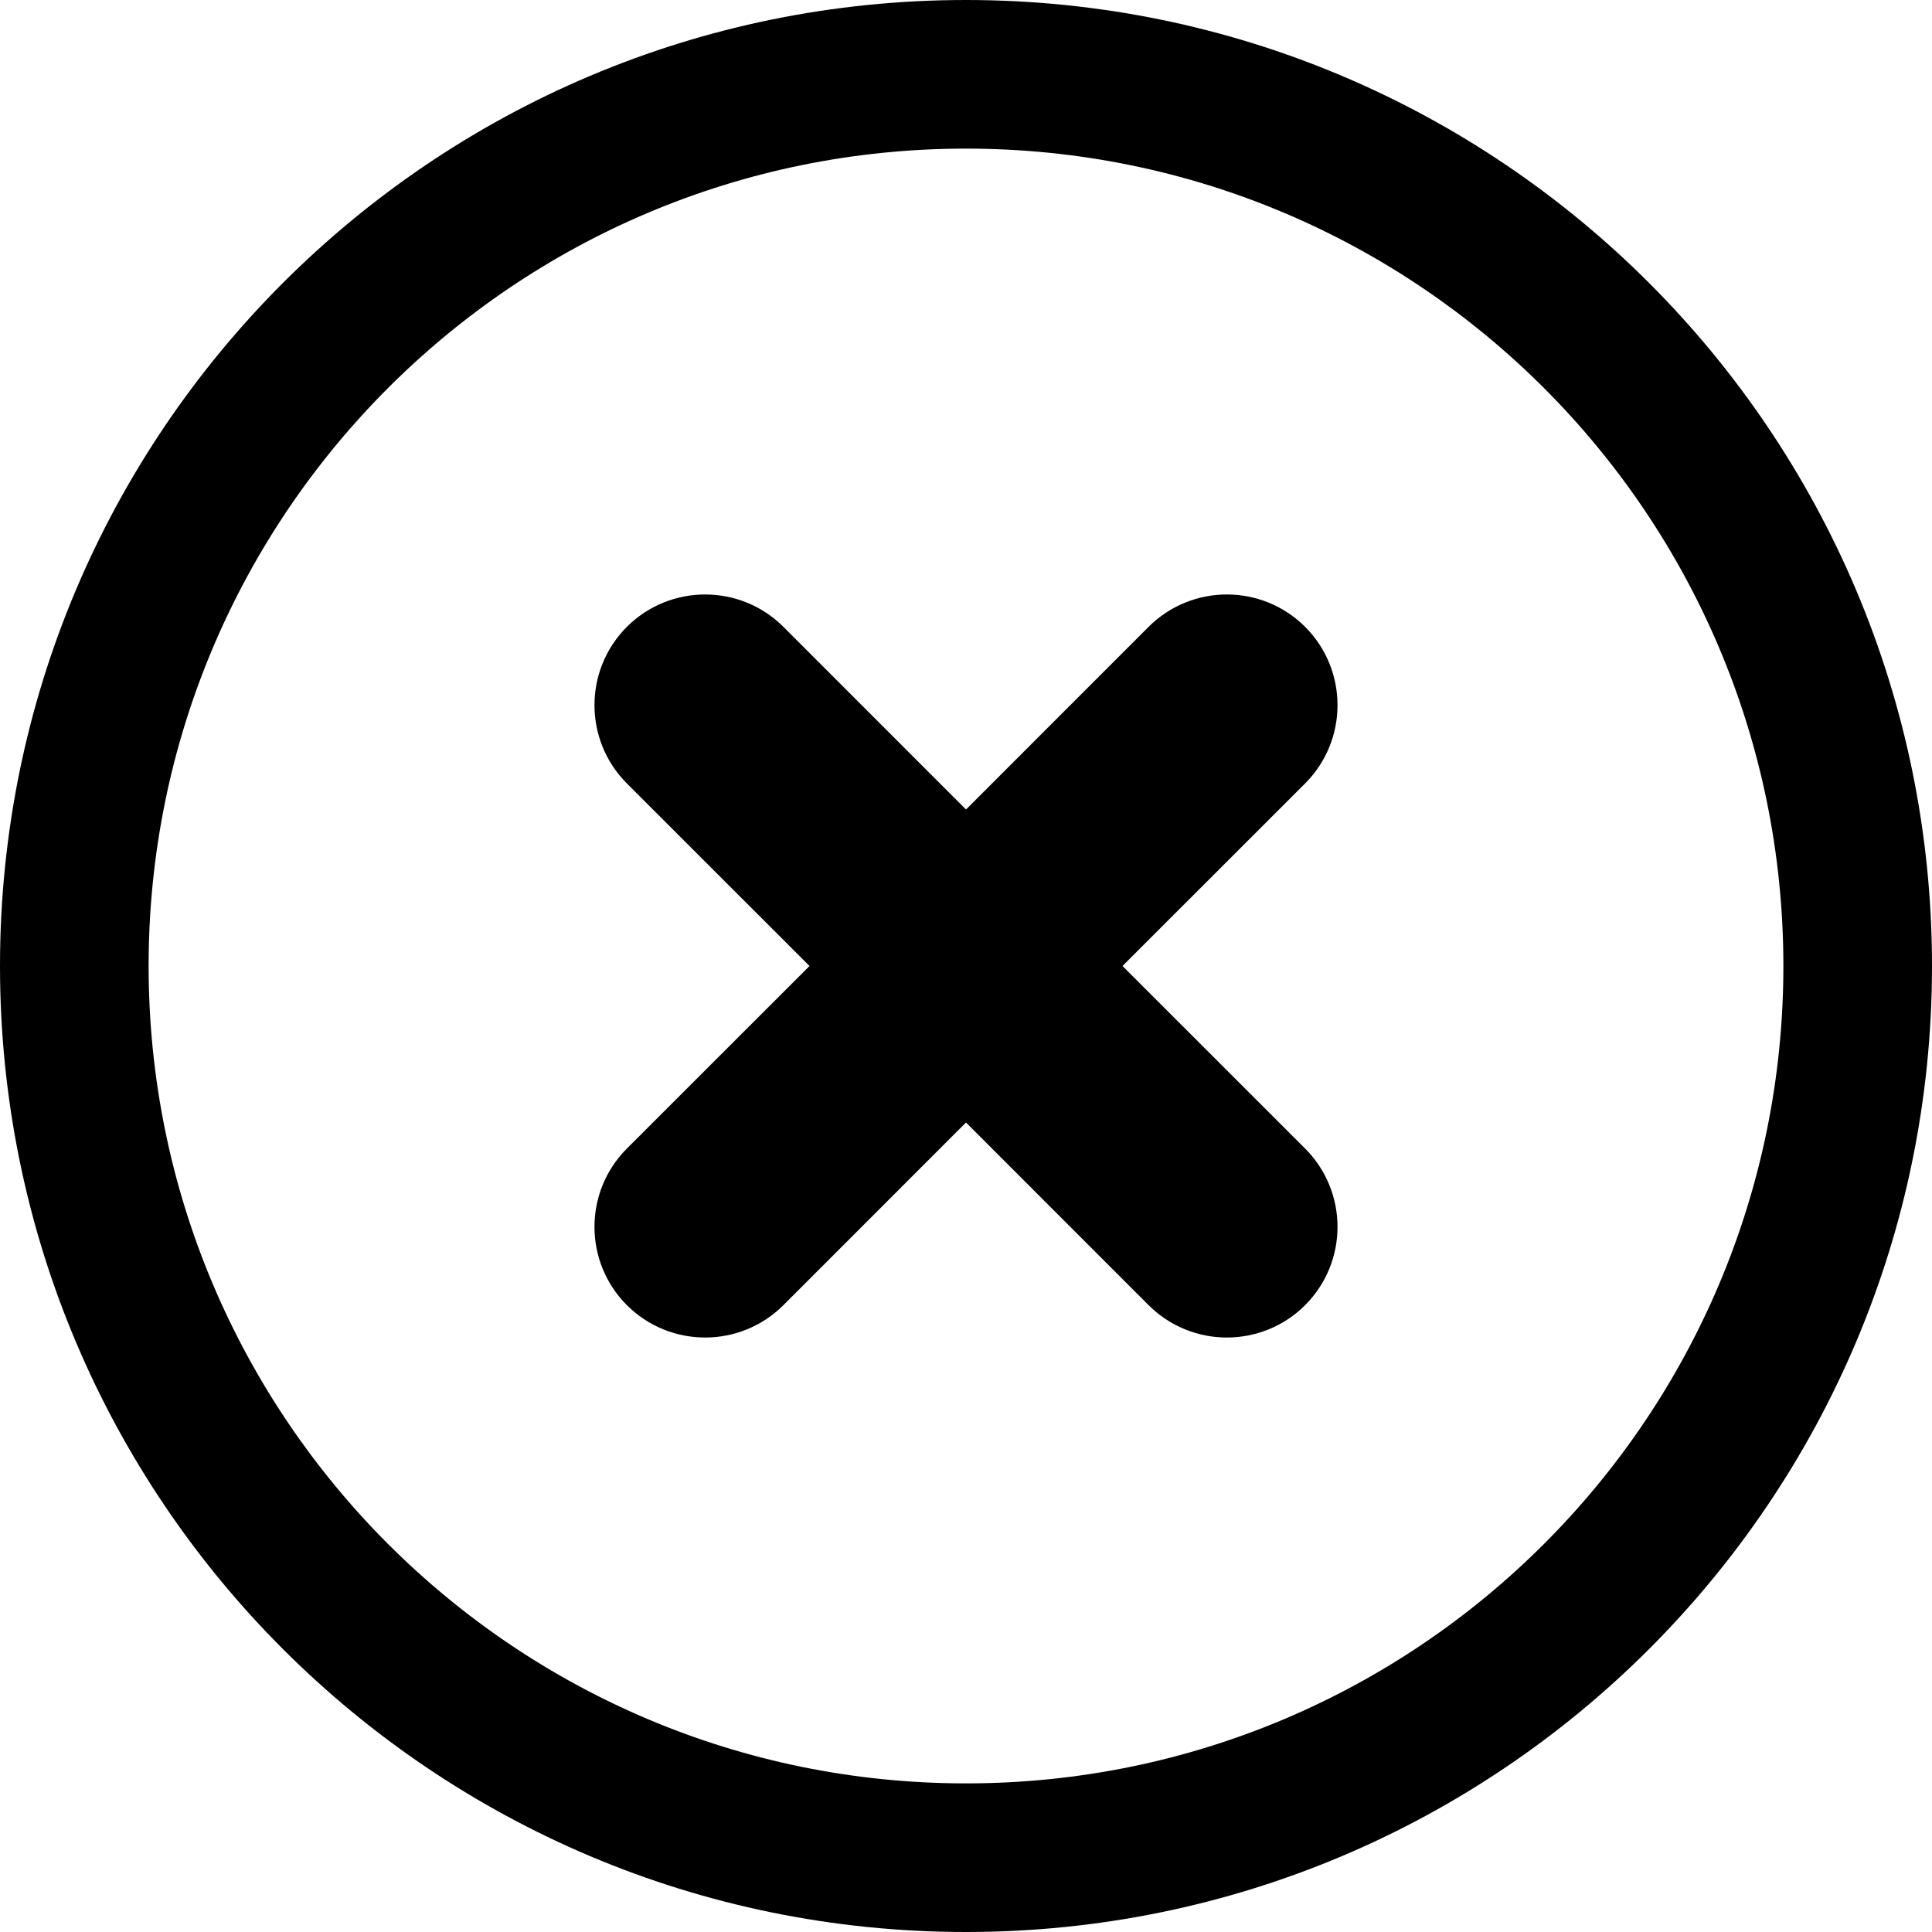
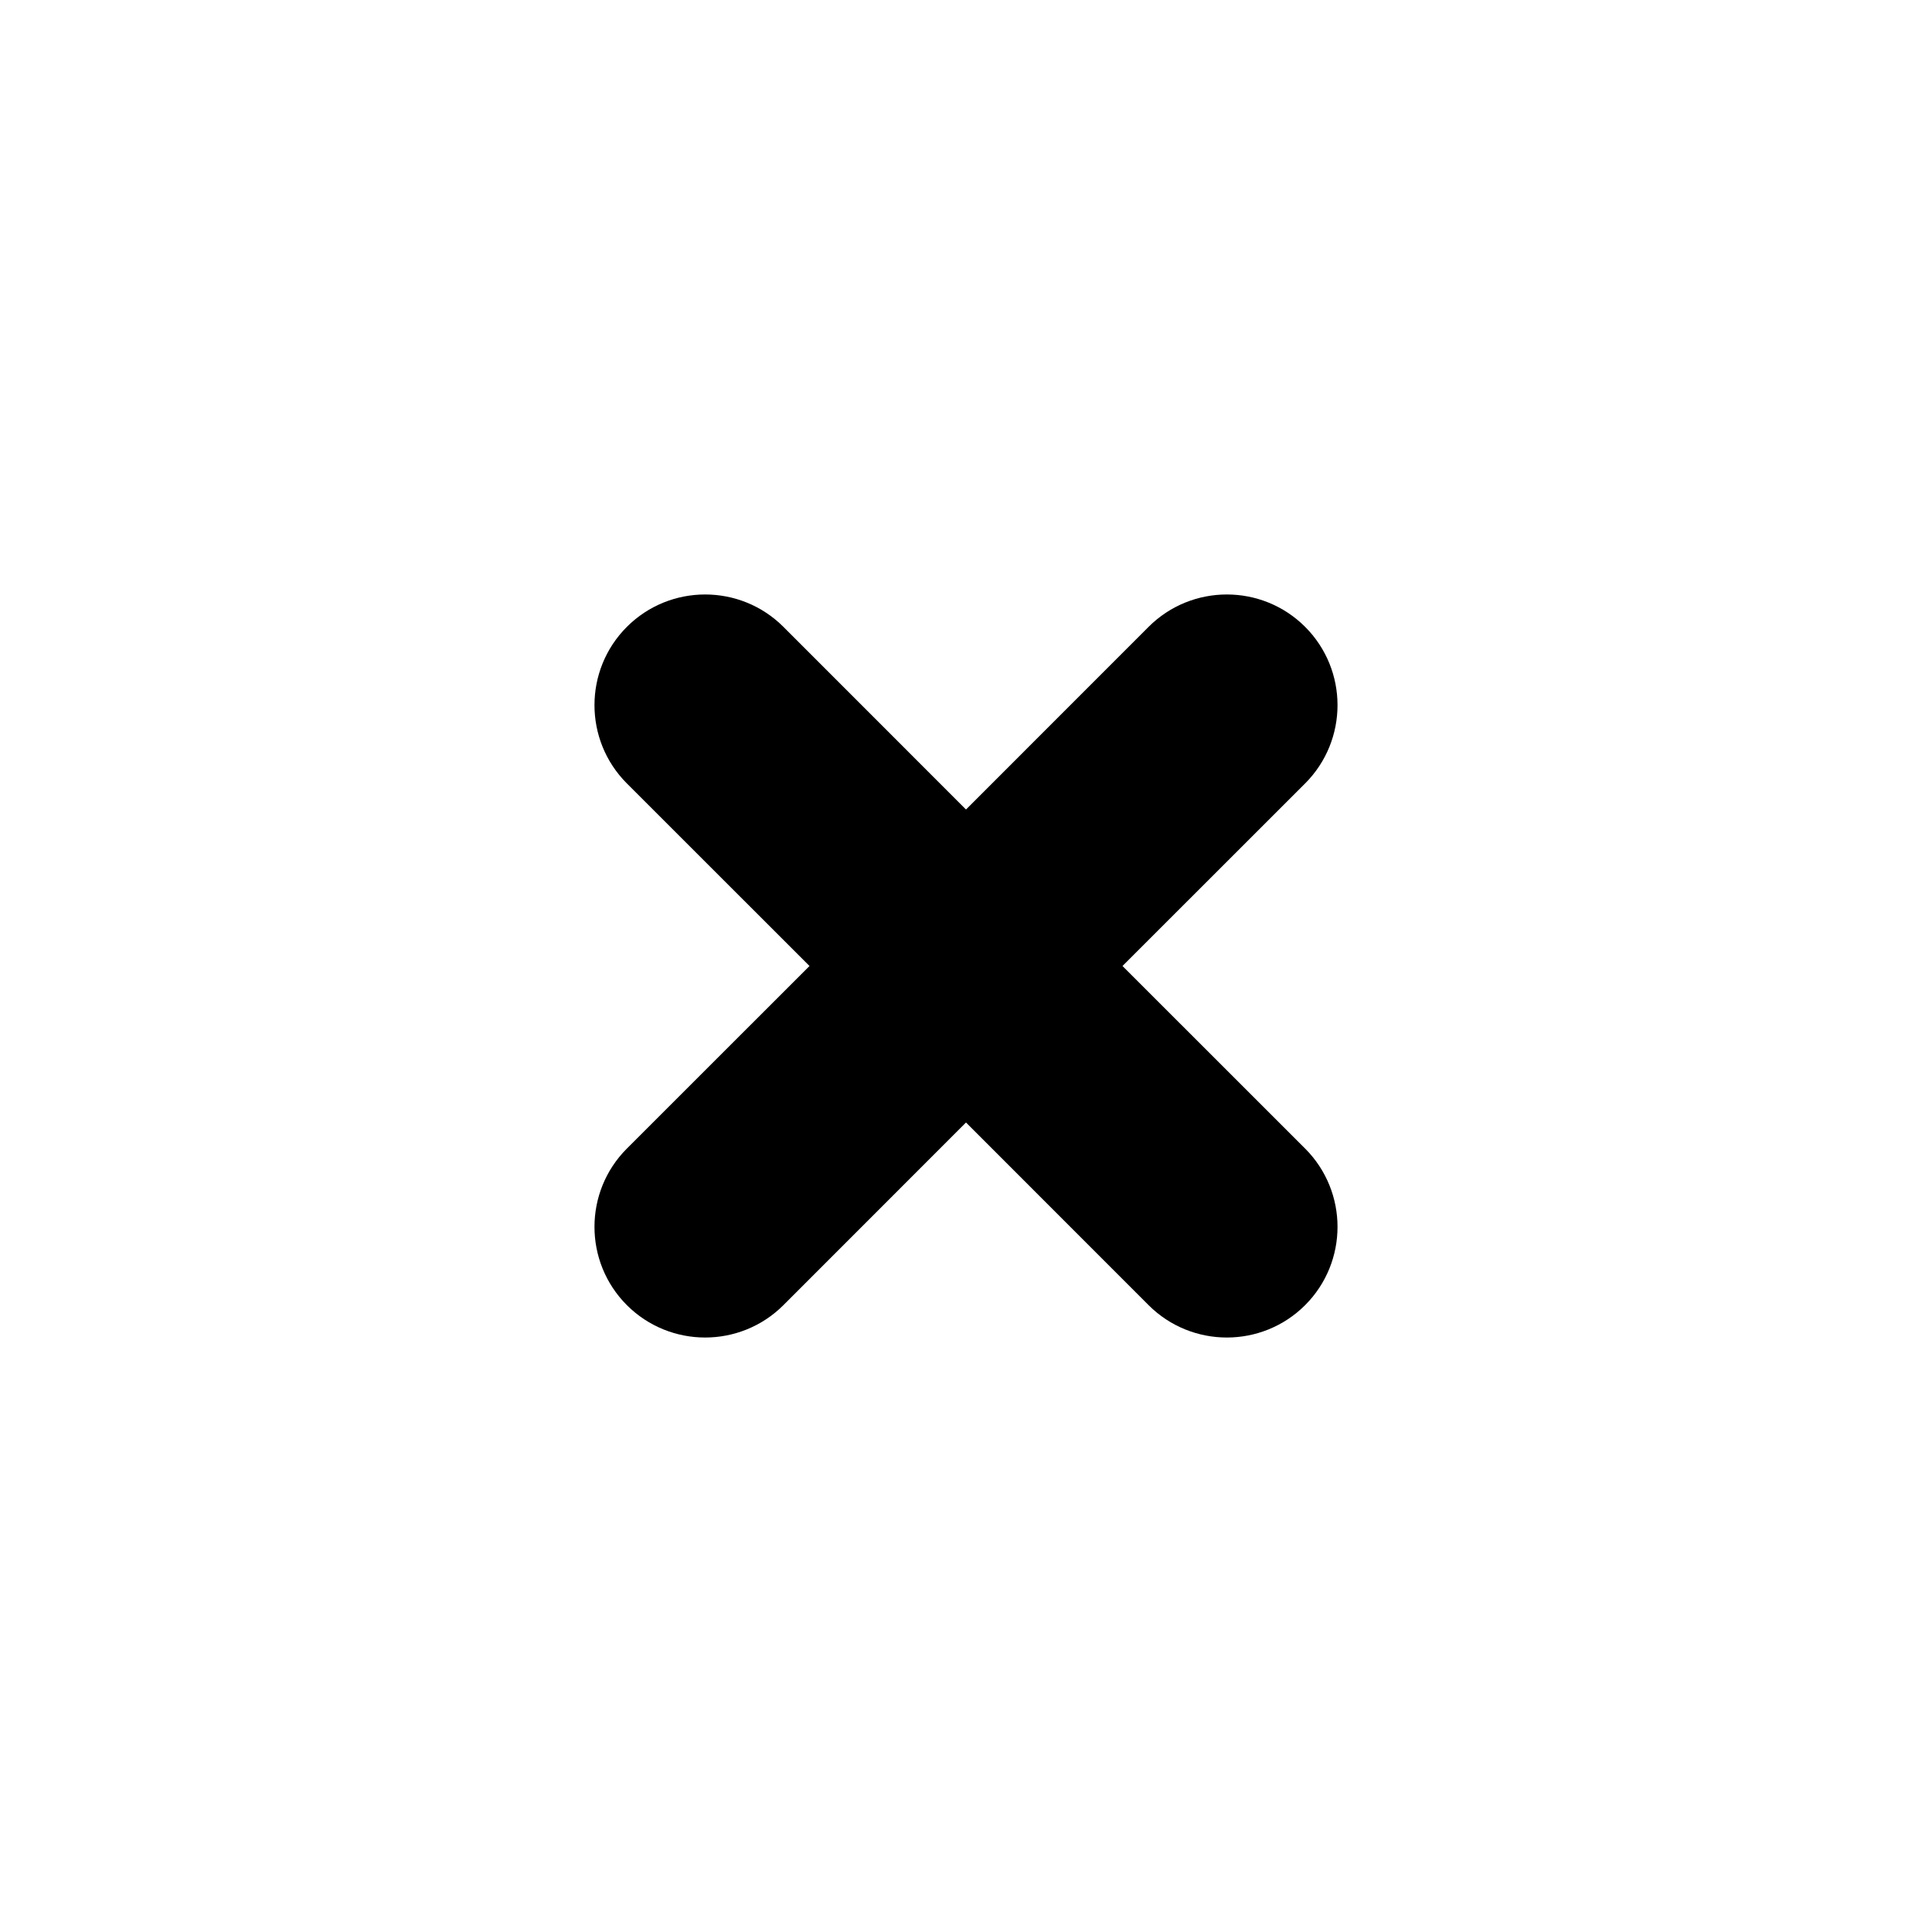
<svg xmlns="http://www.w3.org/2000/svg" width="26px" height="26px" viewBox="0 0 26 26" version="1.1">
  <g fill="currentColor">
-     <path d="M13,0 C20.18,0 26,5.82 26,13 C26,20.18 20.18,26 13,26 C5.82,26 0,20.18 0,13 C0,5.82 5.82,0 13,0 Z M13,2 C6.925,2 2,6.925 2,13 C2,19.075 6.925,24 13,24 C19.075,24 24,19.075 24,13 C24,6.925 19.075,2 13,2 Z" id="Shape" />
-     <path d="M8.436,8.436 C9.018,7.855 9.961,7.855 10.543,8.436 L13,10.894 L15.457,8.436 C16.039,7.855 16.982,7.855 17.564,8.436 C18.145,9.018 18.145,9.961 17.564,10.543 L15.106,13 L17.564,15.457 C18.145,16.039 18.145,16.982 17.564,17.564 C16.982,18.145 16.039,18.145 15.457,17.564 L13,15.106 L10.543,17.564 C9.961,18.145 9.018,18.145 8.436,17.564 C7.855,16.982 7.855,16.039 8.436,15.457 L10.894,13 L8.436,10.543 C7.855,9.961 7.855,9.018 8.436,8.436 Z" id="Path" fill-rule="nonzero" />
+     <path d="M8.436,8.436 C9.018,7.855 9.961,7.855 10.543,8.436 L13,10.894 L15.457,8.436 C16.039,7.855 16.982,7.855 17.564,8.436 C18.145,9.018 18.145,9.961 17.564,10.543 L15.106,13 L17.564,15.457 C18.145,16.039 18.145,16.982 17.564,17.564 C16.982,18.145 16.039,18.145 15.457,17.564 L13,15.106 L10.543,17.564 C9.961,18.145 9.018,18.145 8.436,17.564 C7.855,16.982 7.855,16.039 8.436,15.457 L10.894,13 L8.436,10.543 C7.855,9.961 7.855,9.018 8.436,8.436 Z" id="Path" />
  </g>
</svg>
